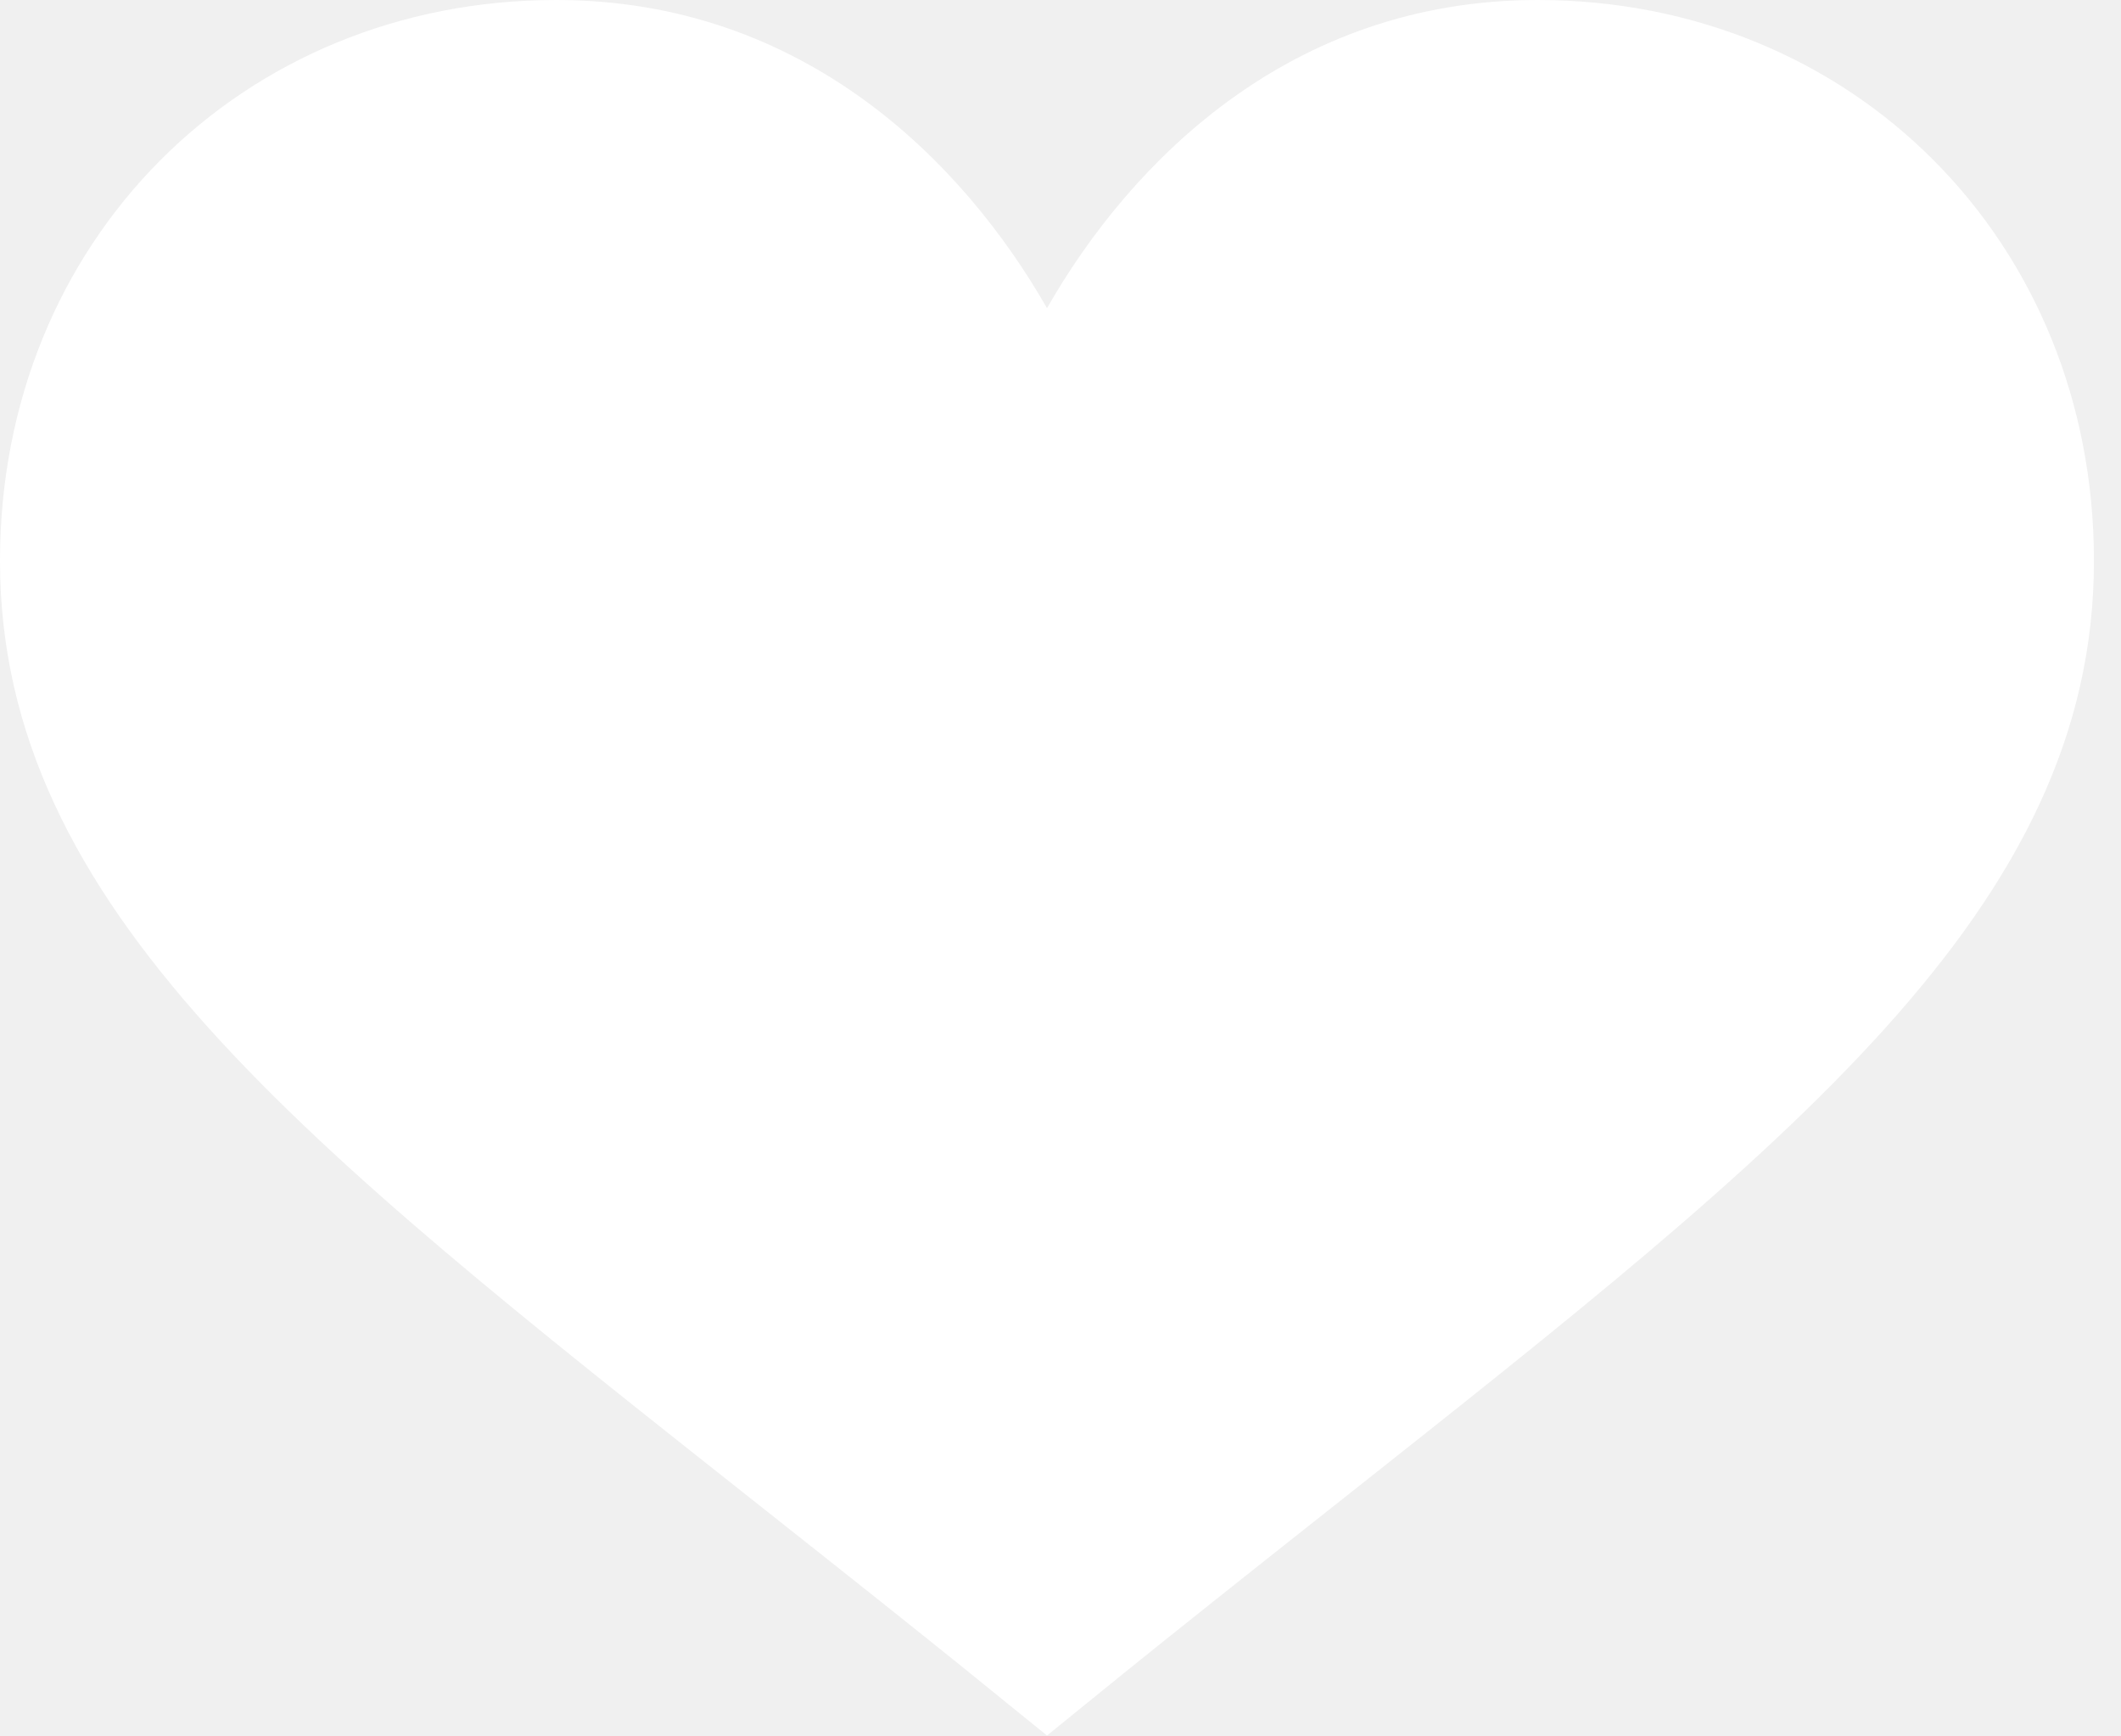
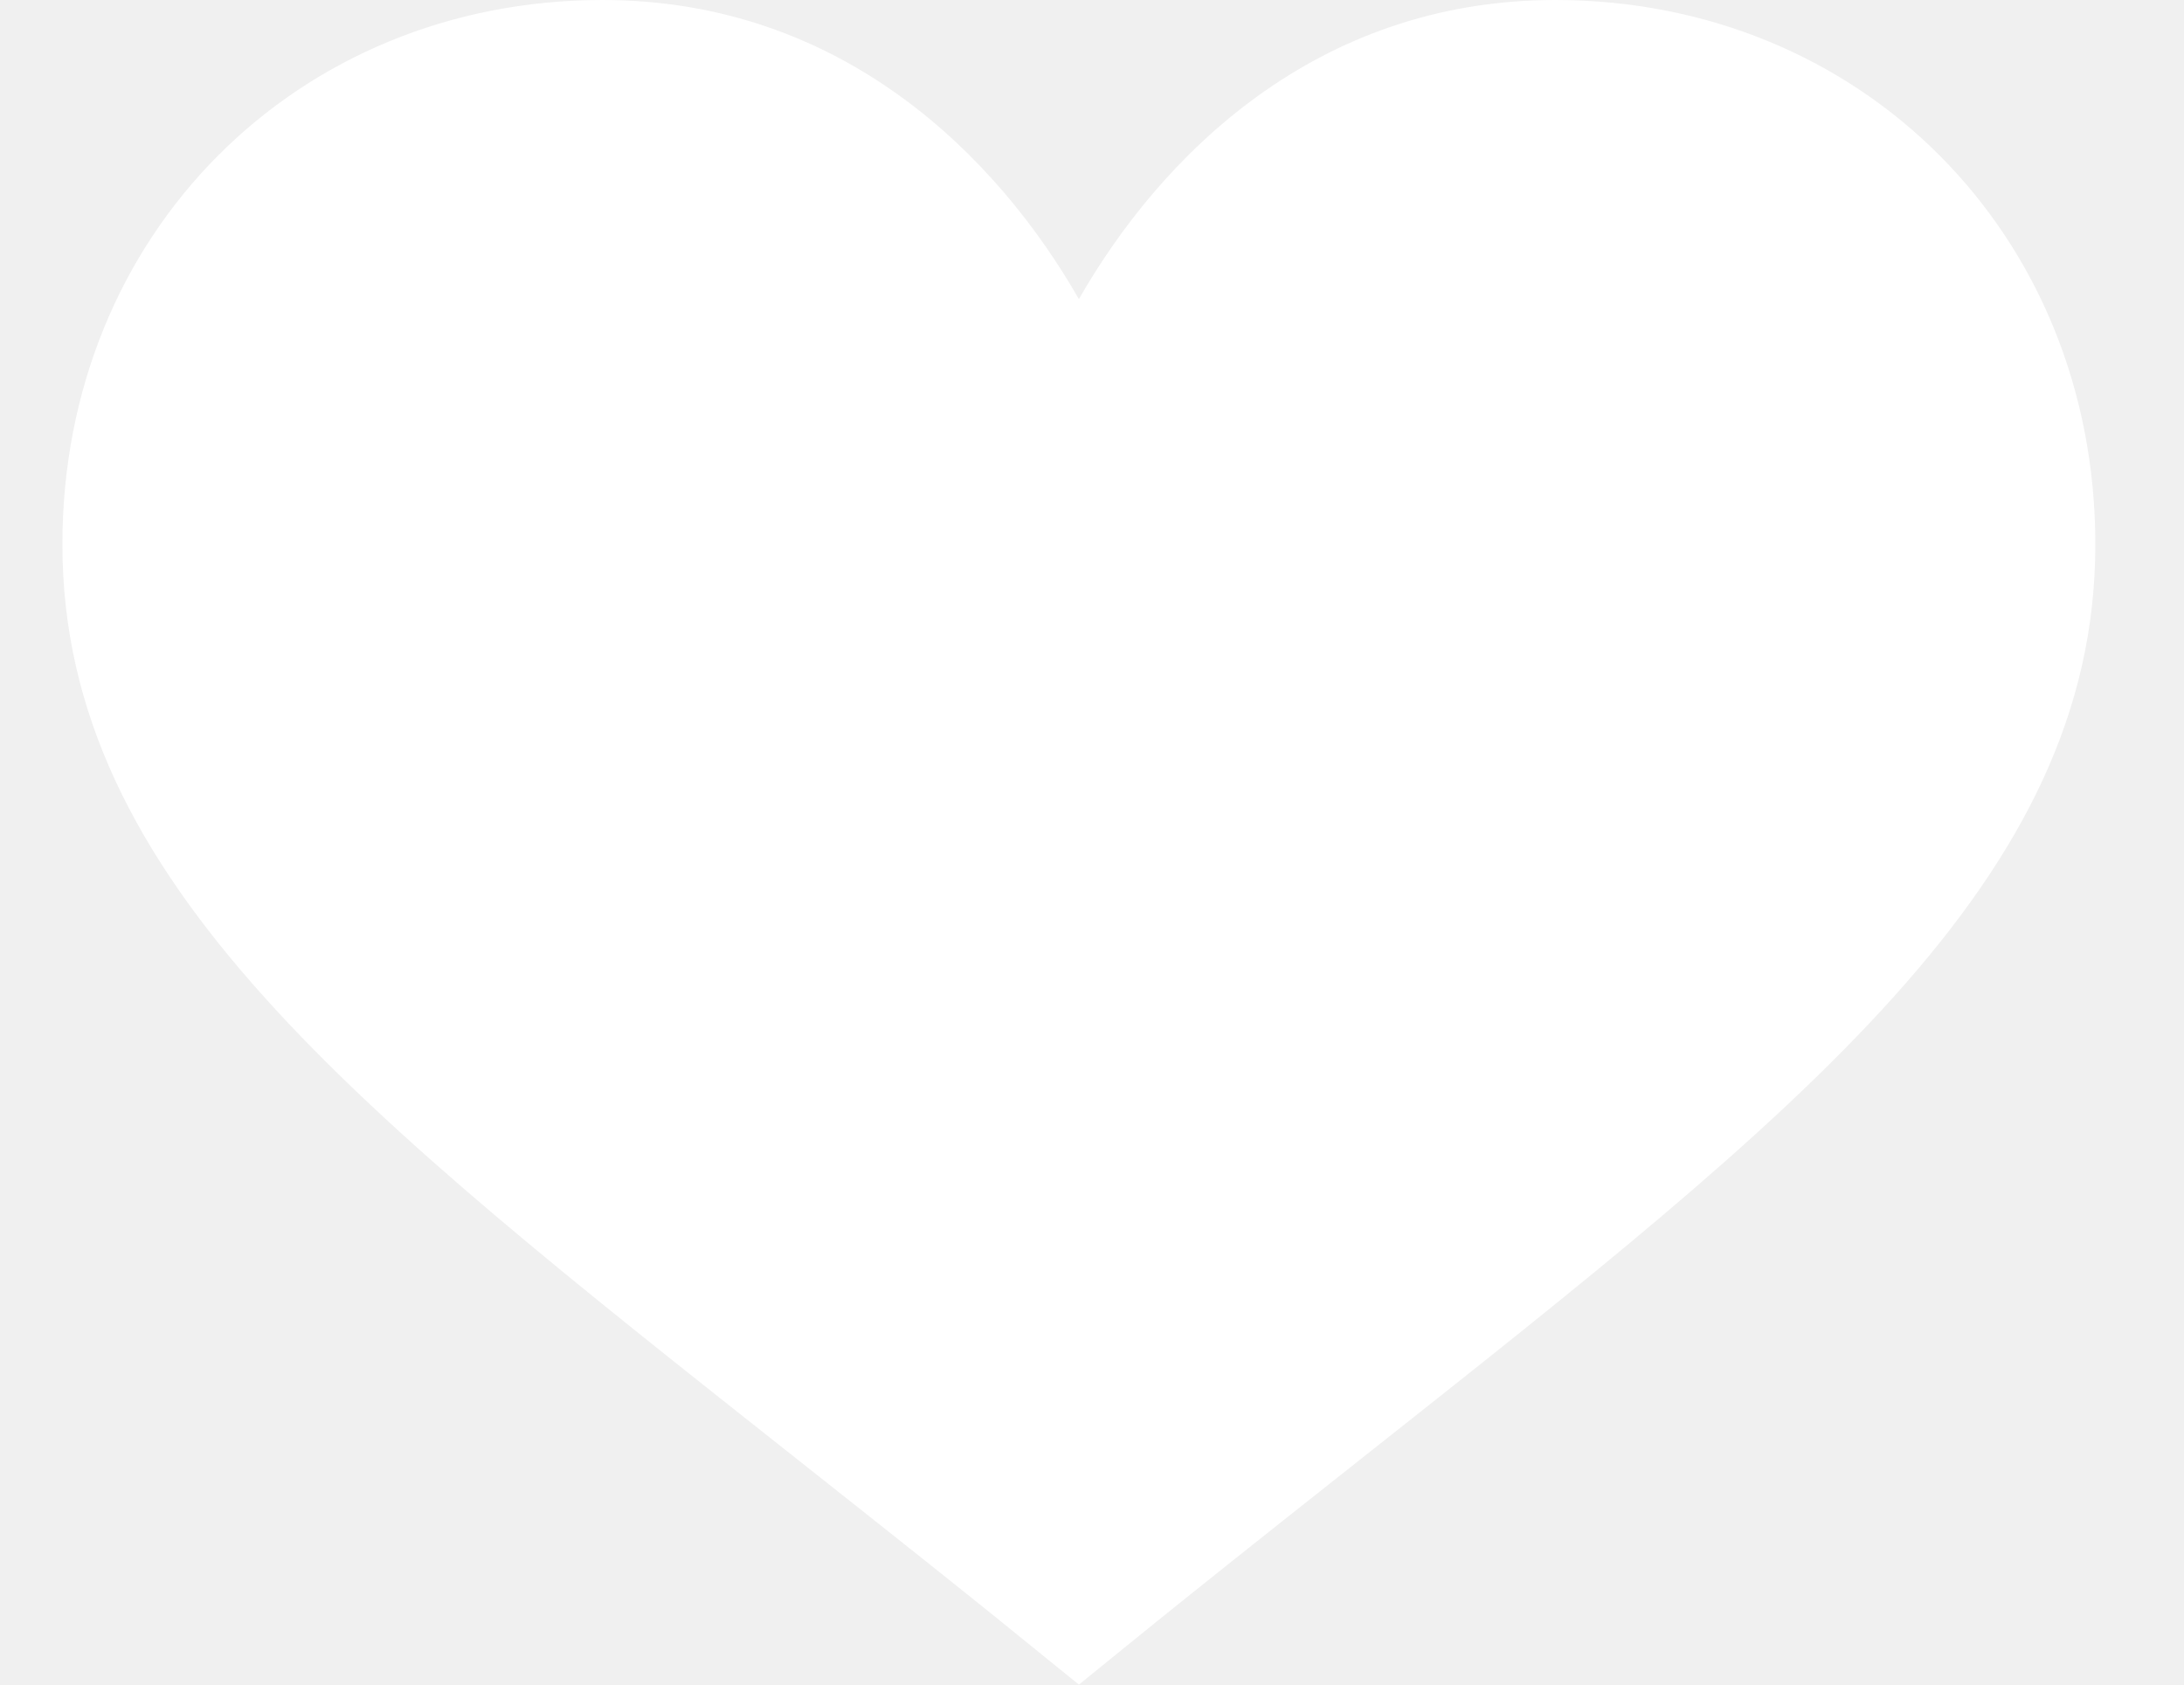
- <svg xmlns="http://www.w3.org/2000/svg" width="33" height="27" viewBox="0 0 33 27" fill="none">
+ <svg xmlns="http://www.w3.org/2000/svg" width="35" height="27" viewBox="0 0 33 27" fill="none">
  <path d="M23.925 0C20.066 0 17.587 2.525 16.29 4.794C14.992 2.525 12.513 0 8.654 0C3.757 0 0 3.751 0 8.725C0 14.119 4.706 17.793 11.734 23.355C15.176 26.076 15.397 26.282 16.29 27C17.018 26.414 17.421 26.061 20.845 23.355C27.873 17.793 32.579 14.119 32.579 8.725C32.579 3.751 28.823 0 23.925 0Z" fill="white" />
</svg>
